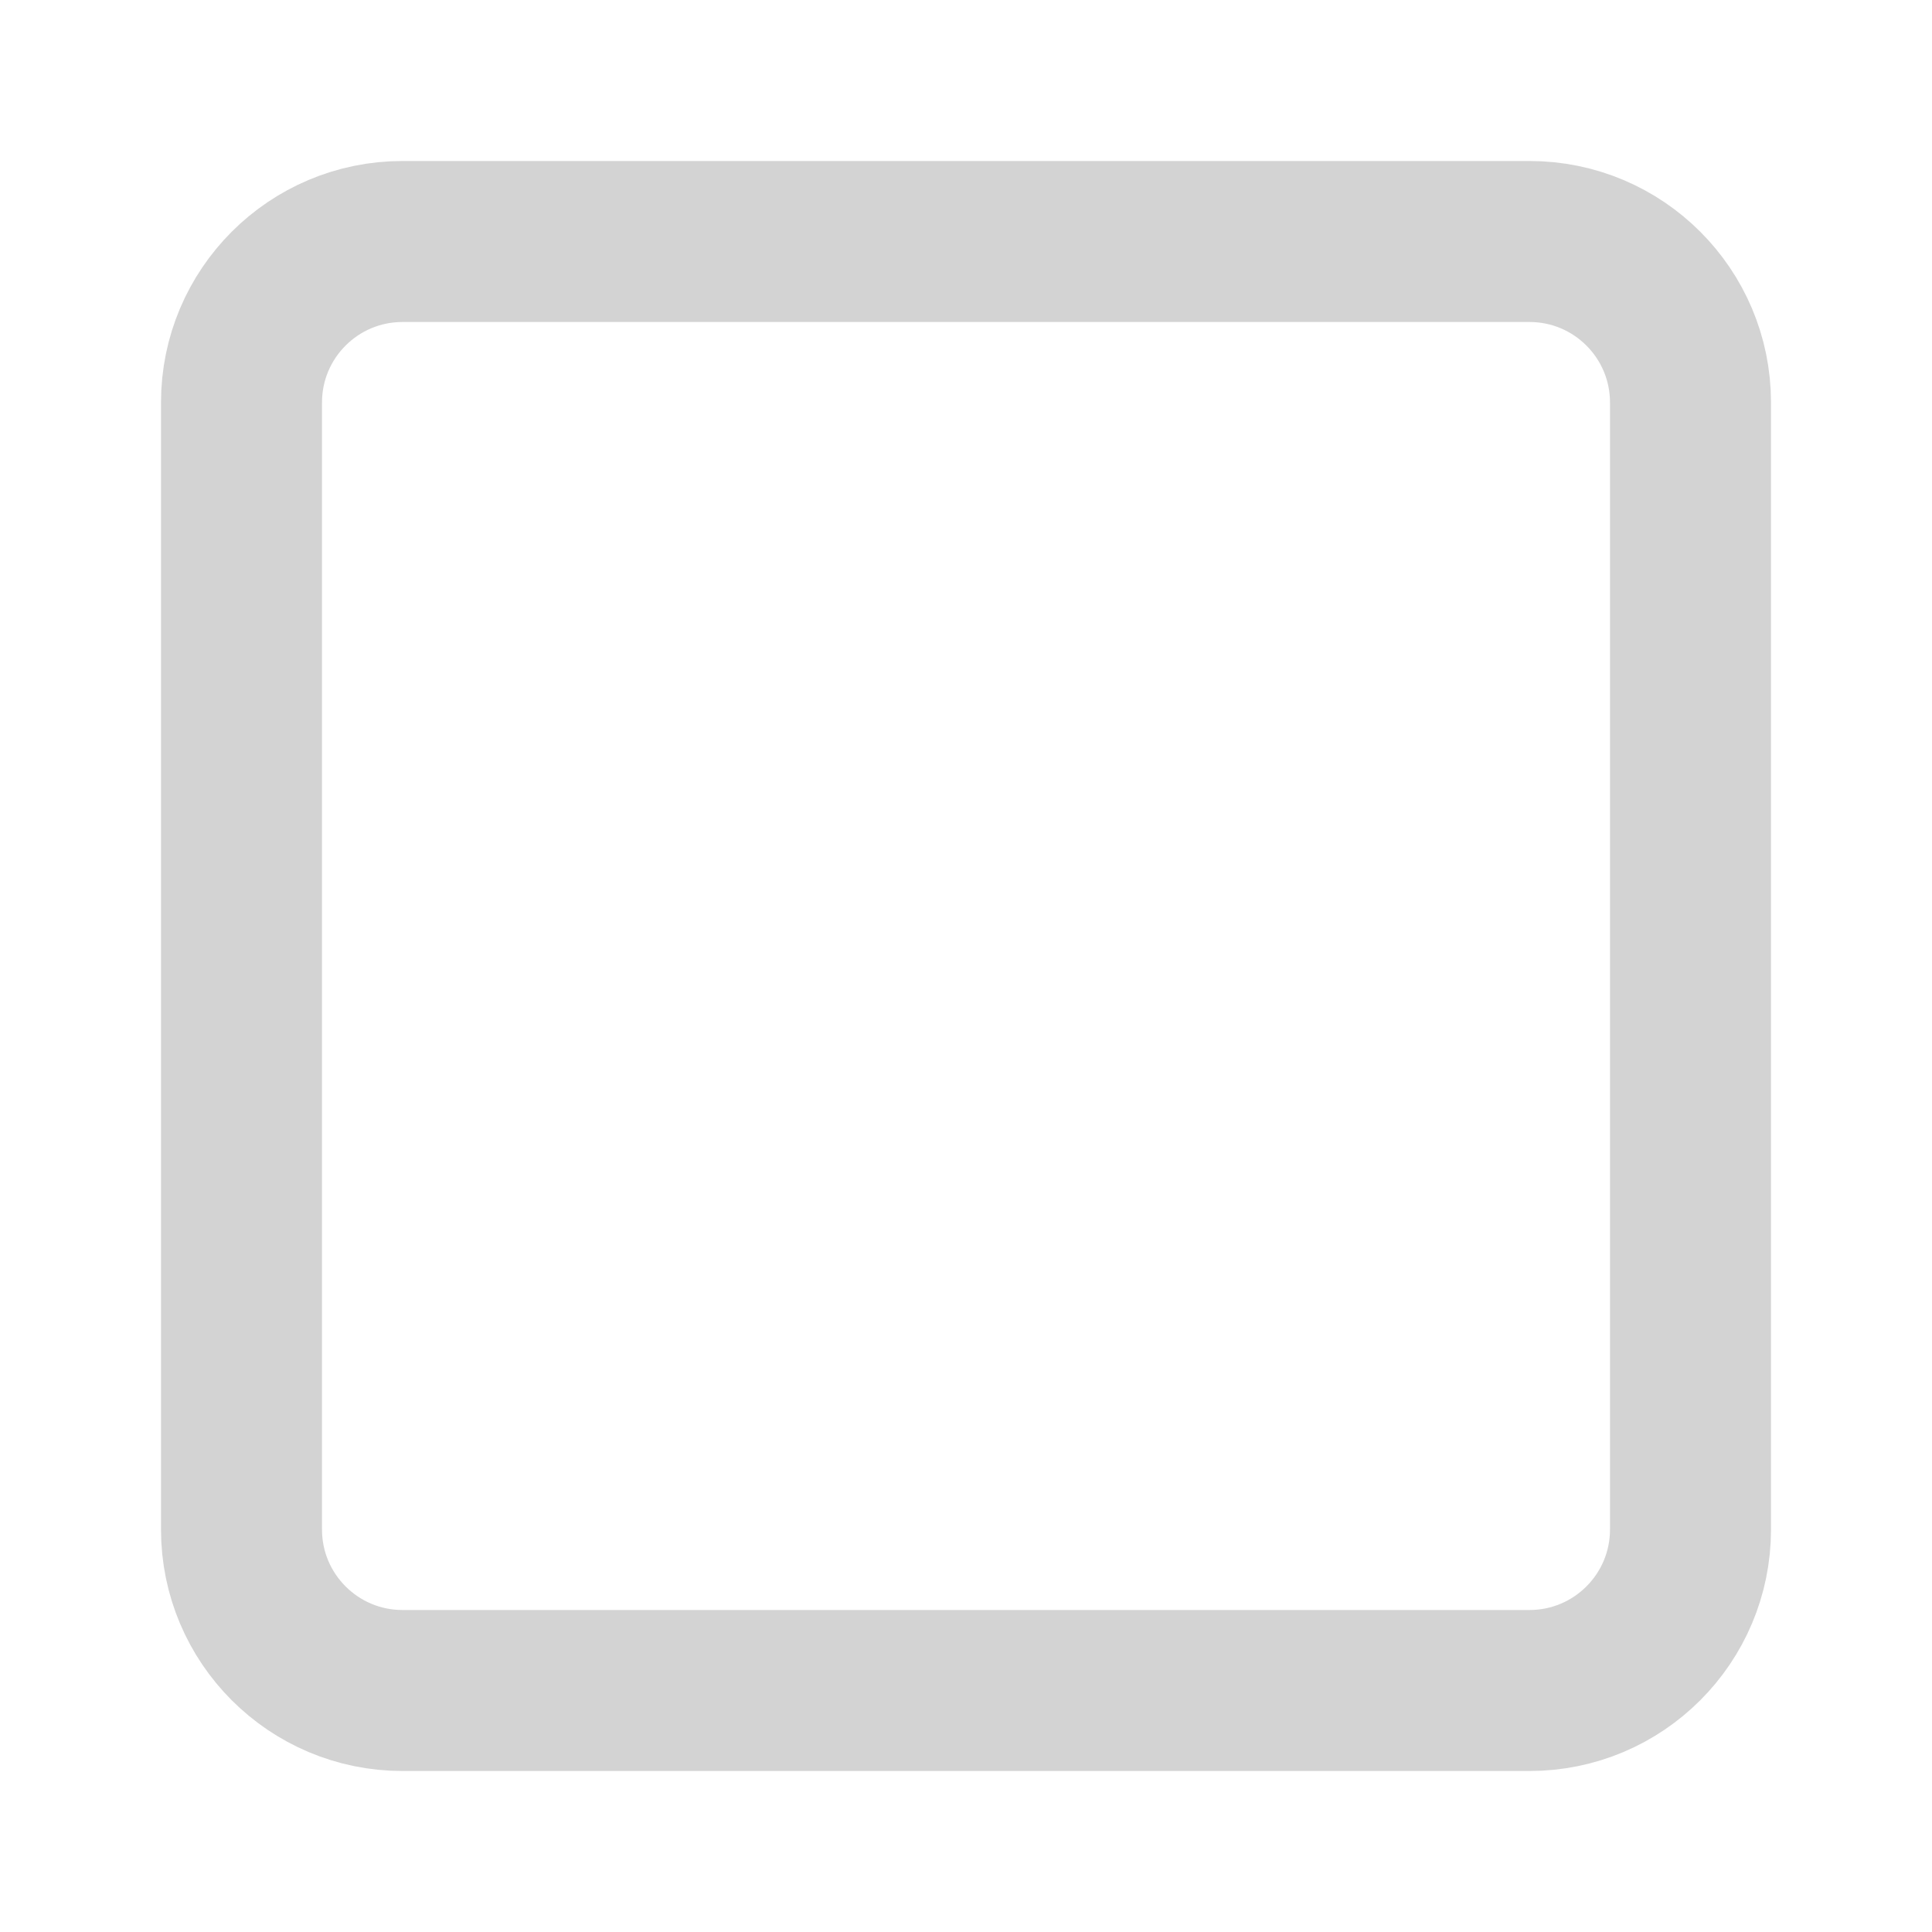
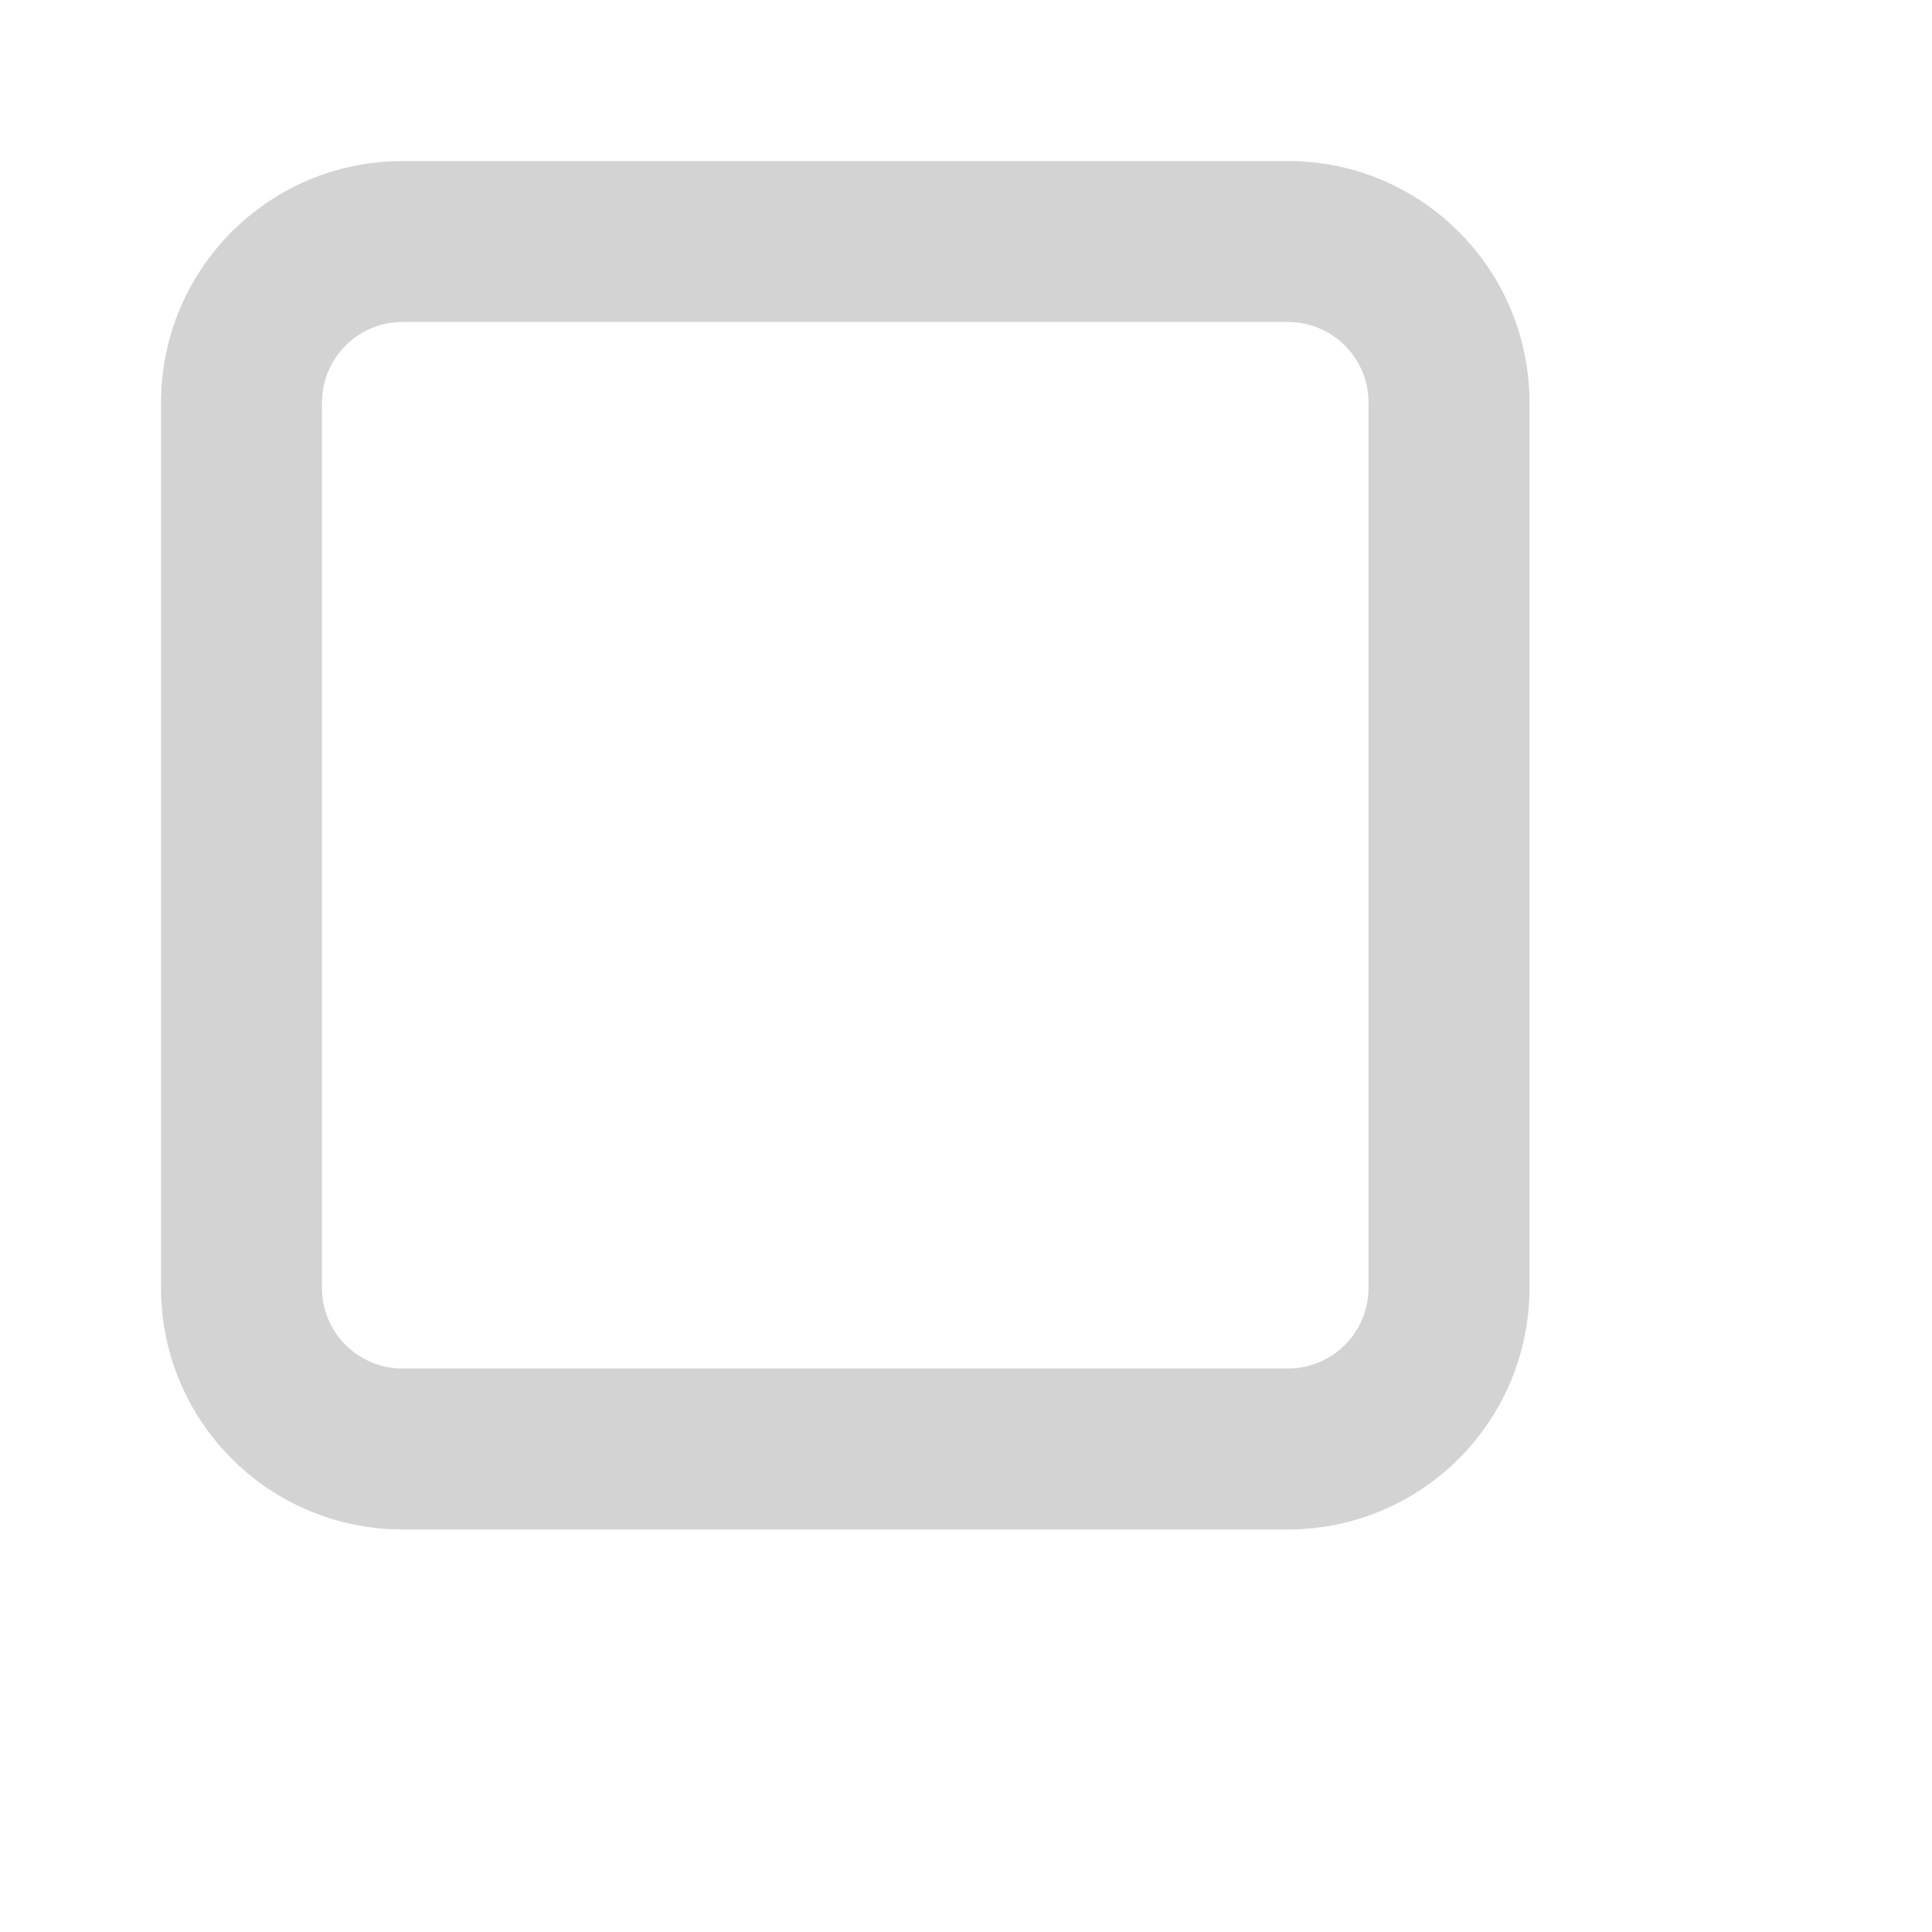
<svg xmlns="http://www.w3.org/2000/svg" width="15" height="15" viewBox="0 0 24 24" fill="none" stroke="lightgray" stroke-width="2" stroke-linecap="round" stroke-linejoin="round">
-   <rect x="3" y="3" width="18" height="18" rx="2" ry="2" />
+   <rect x="3" y="3" width="15" height="15" rx="2" ry="2" />
</svg>
